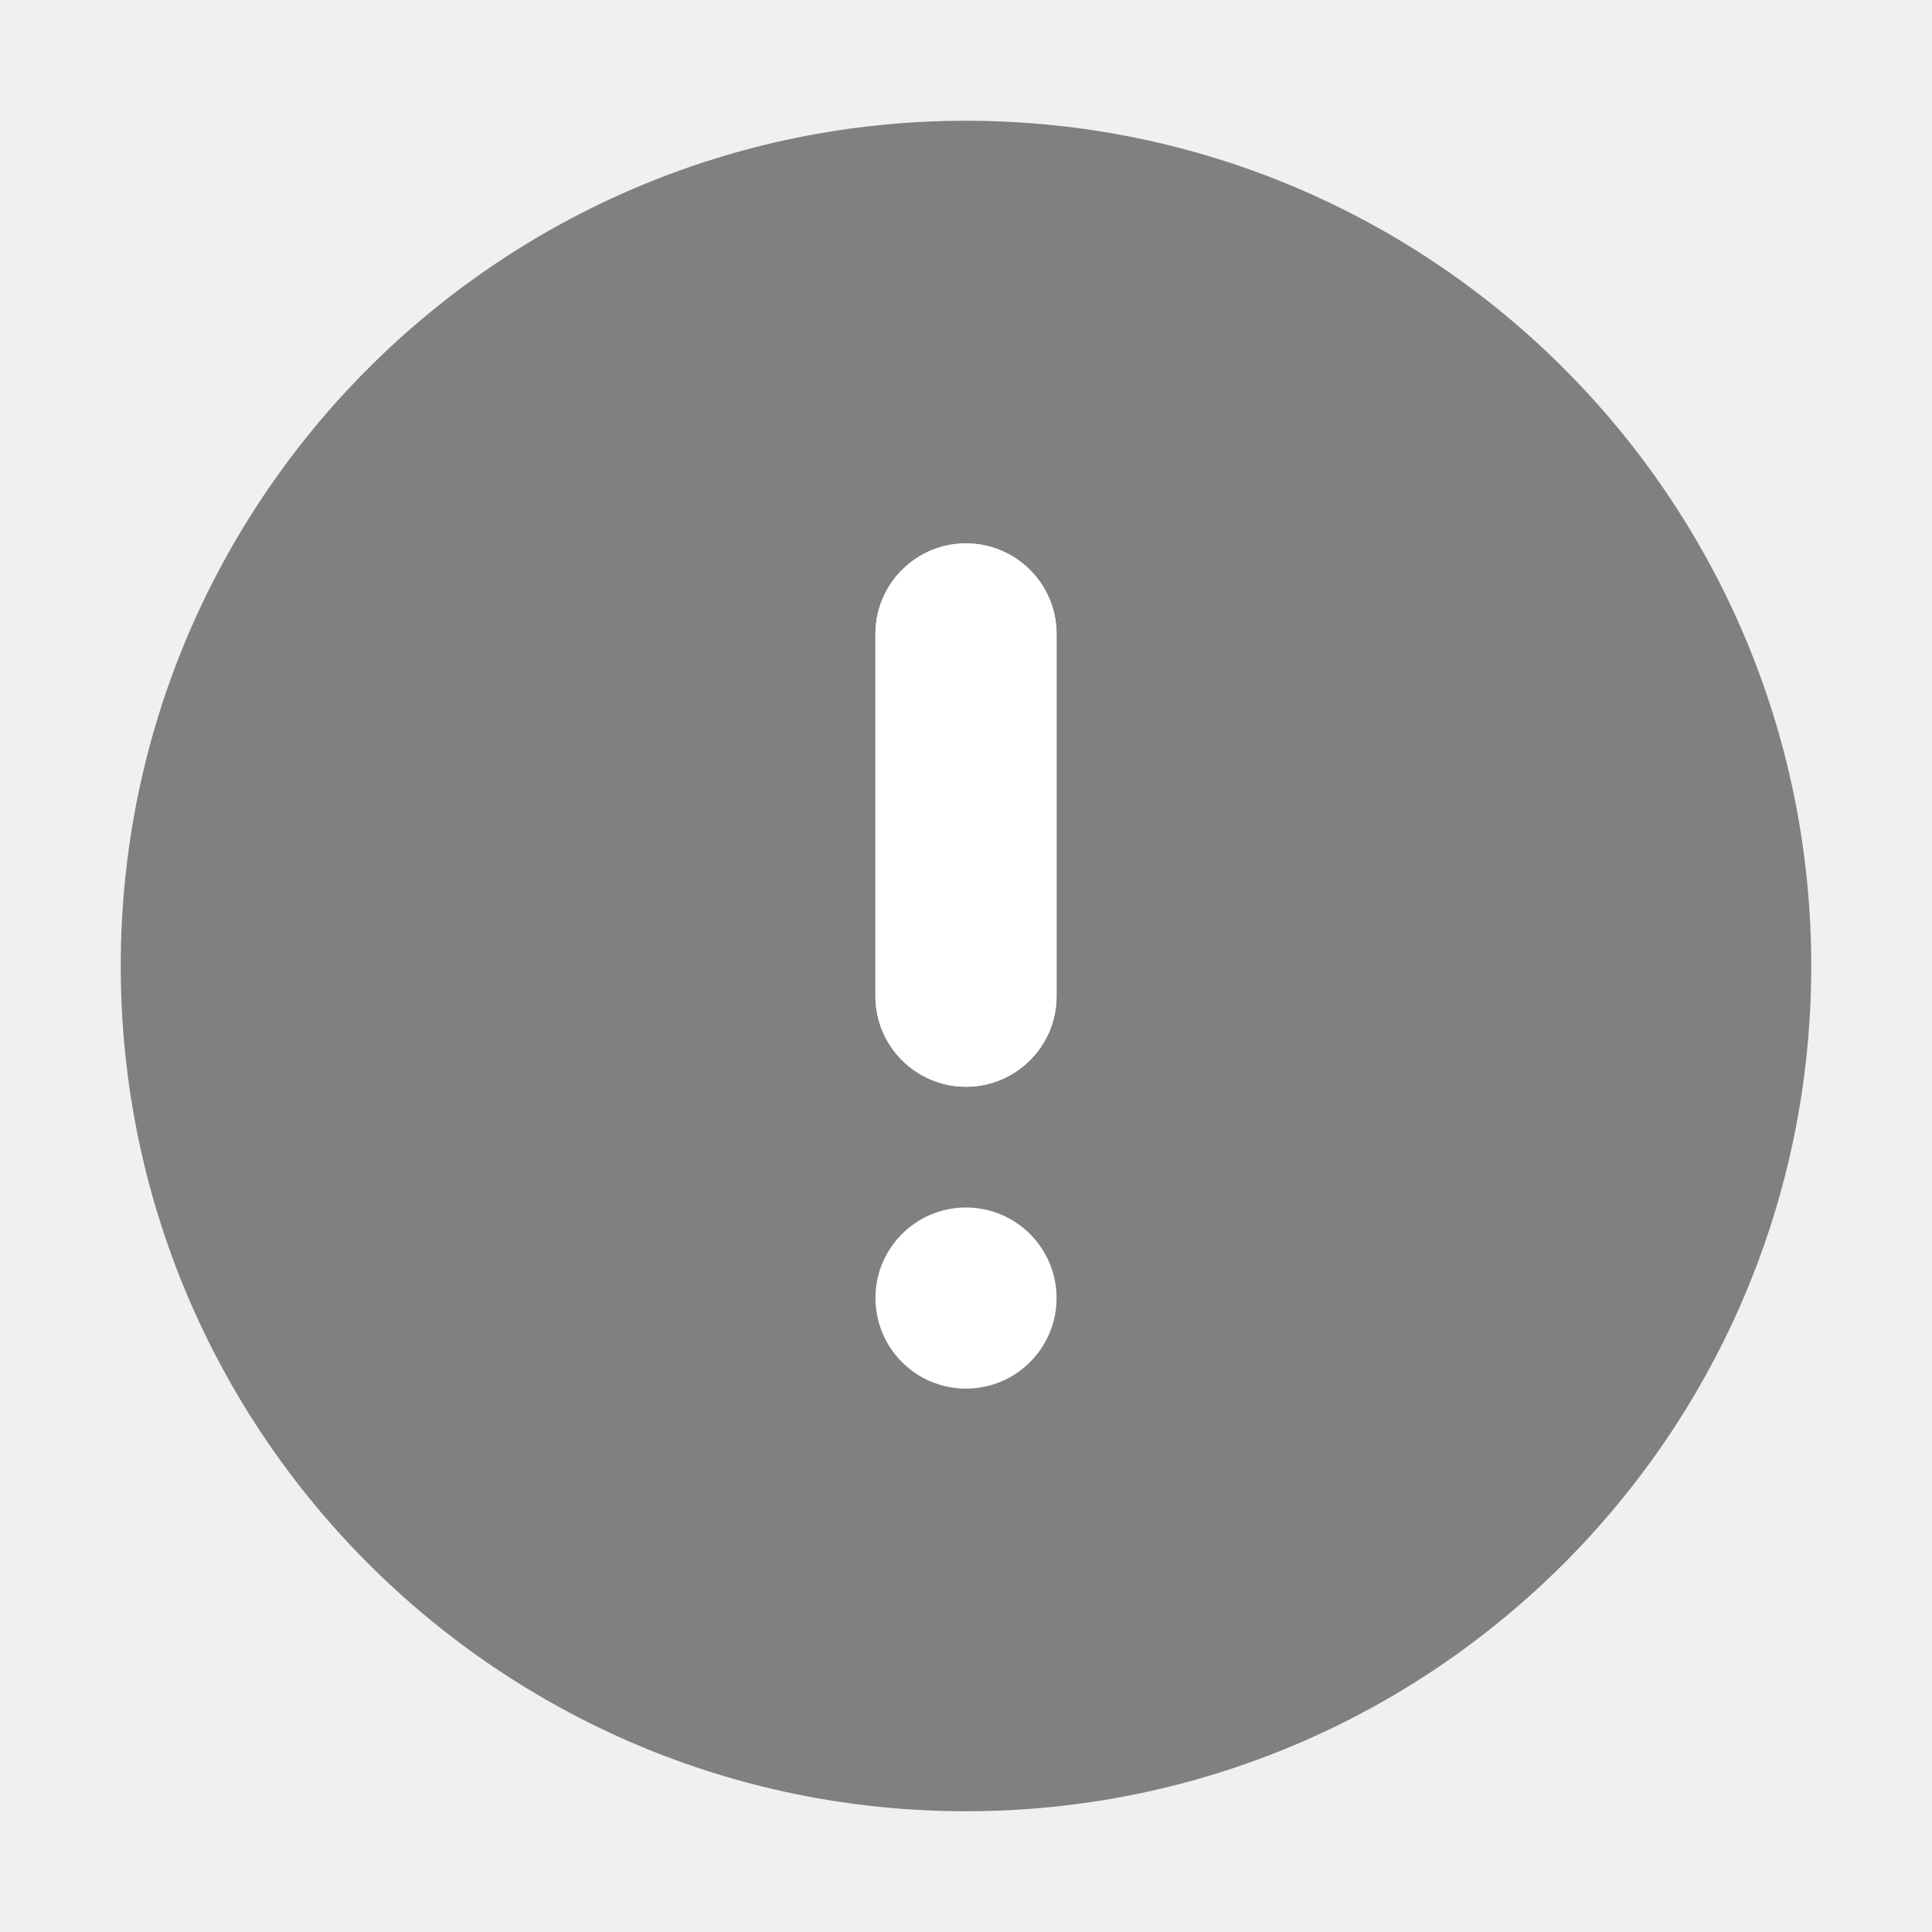
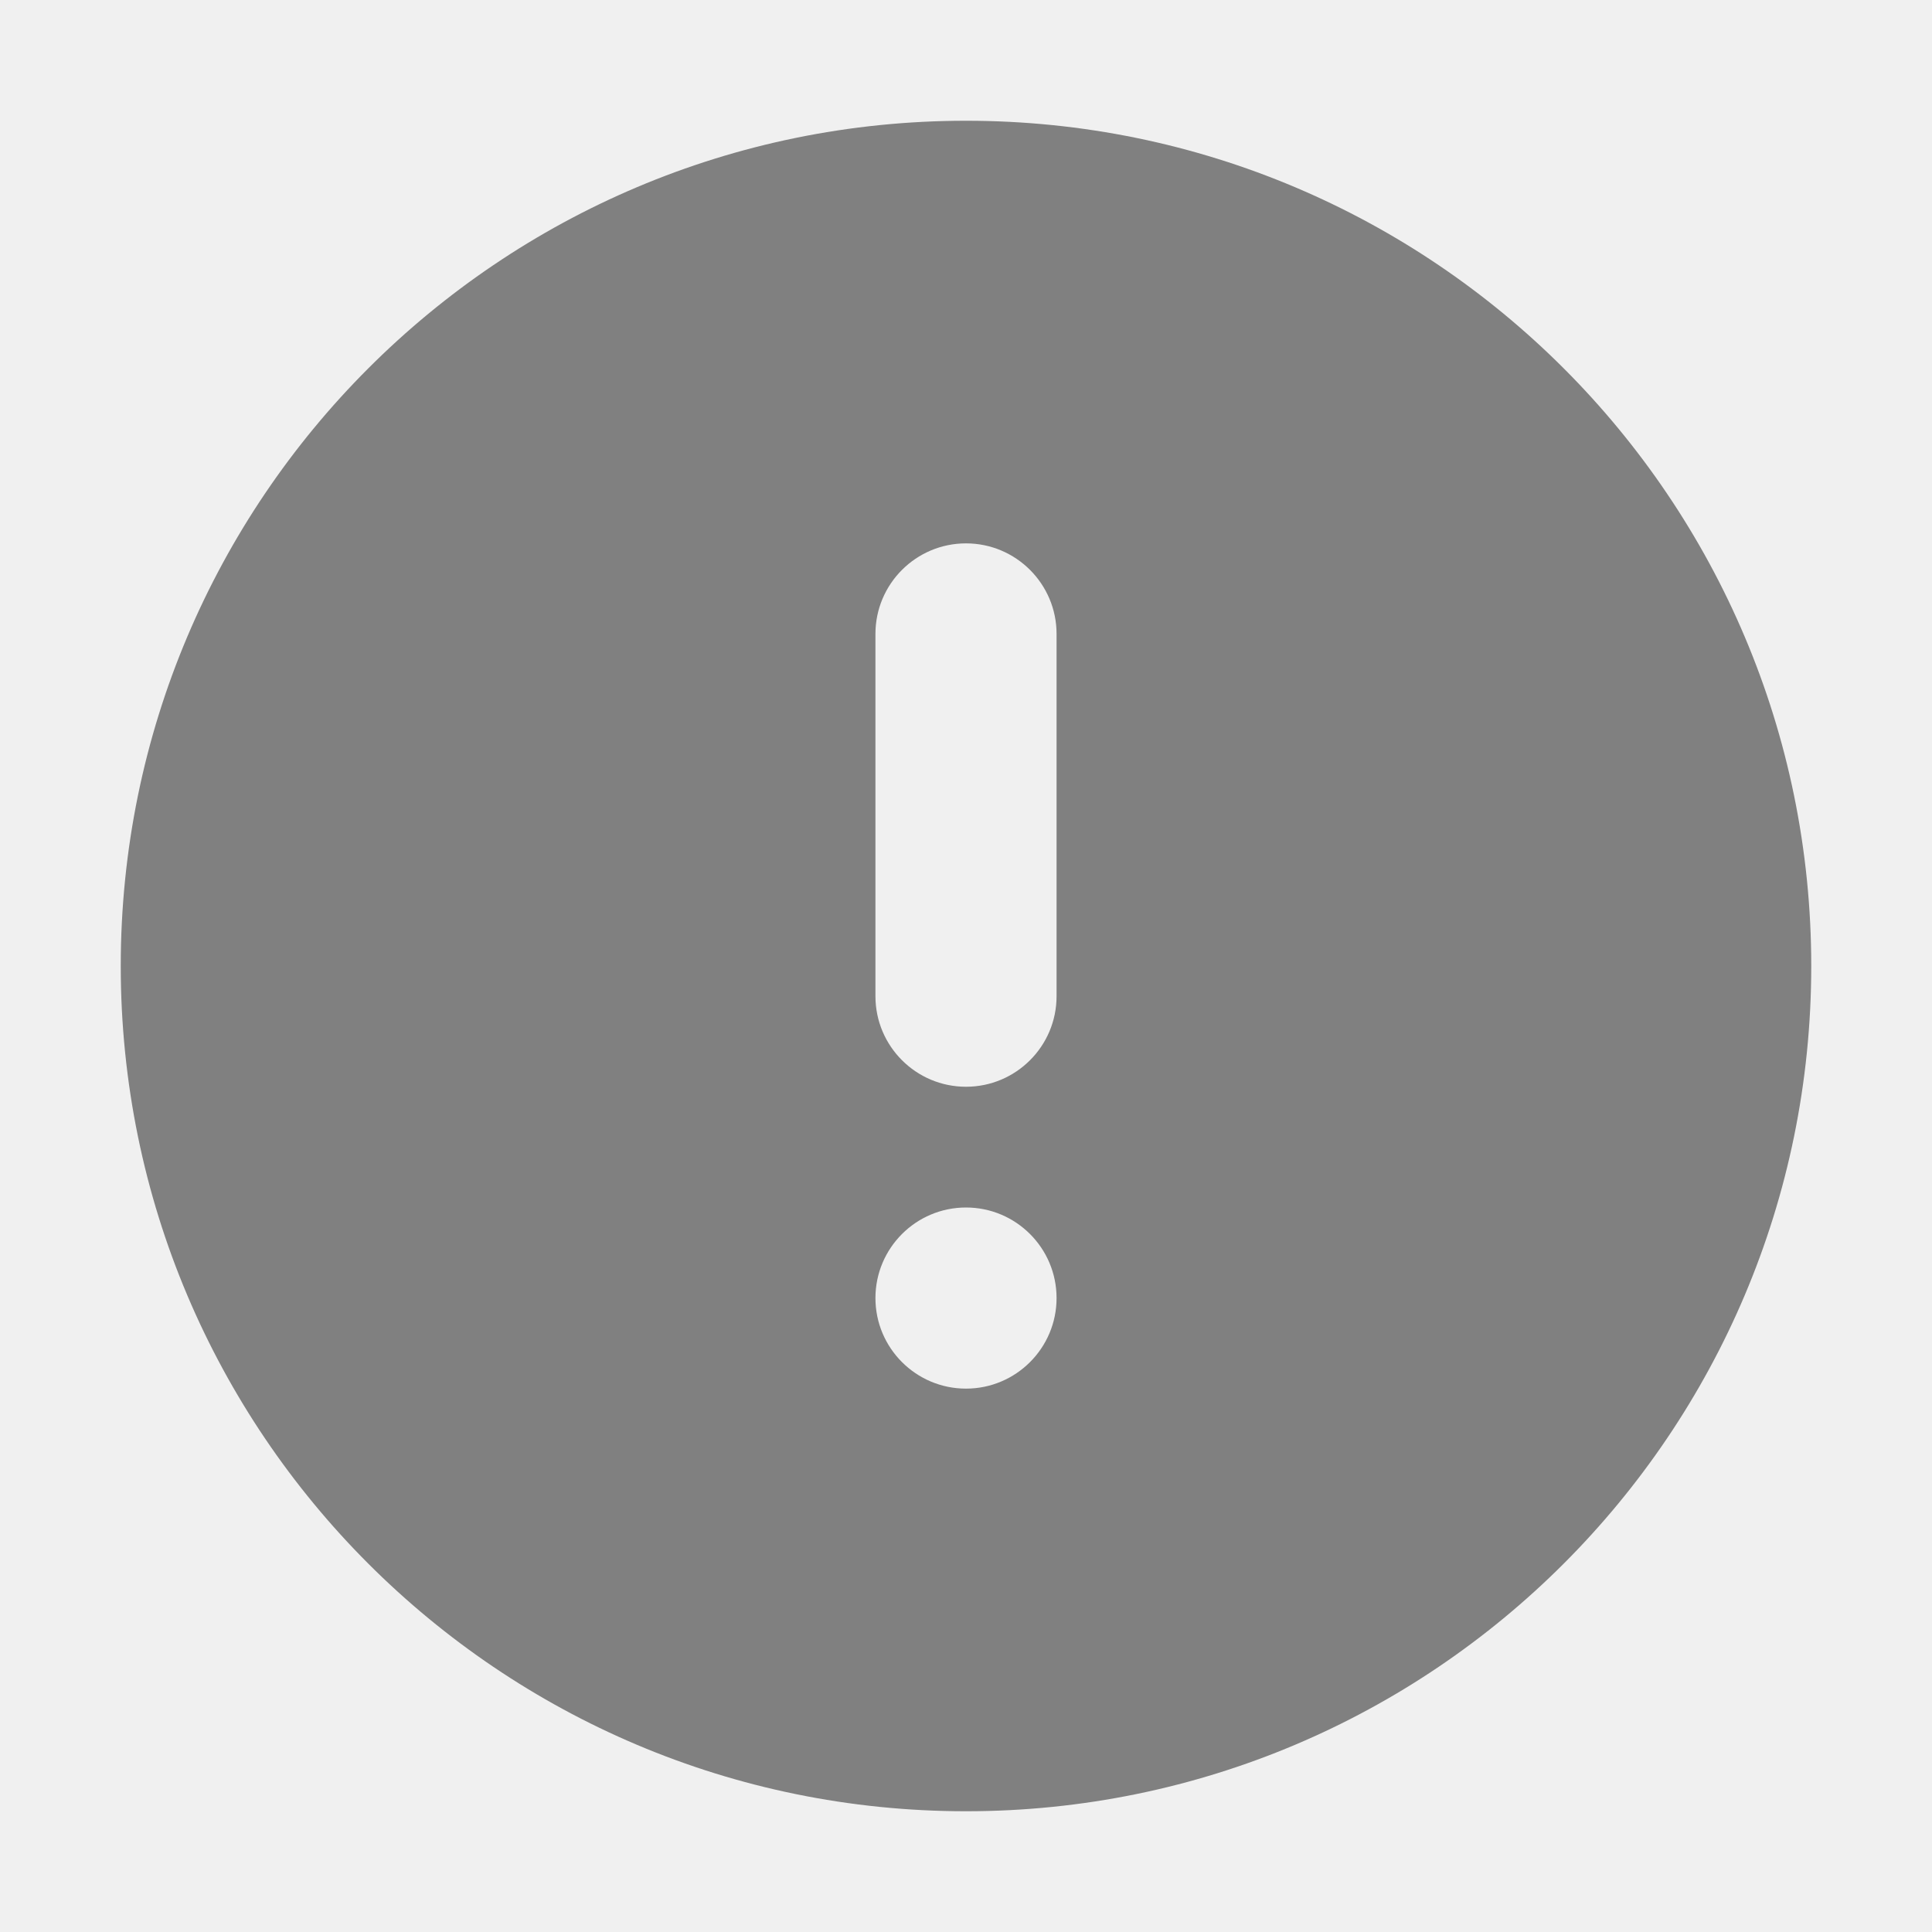
<svg xmlns="http://www.w3.org/2000/svg" width="32" height="32" viewBox="0 0 32 32" fill="none">
-   <path d="M16 2C8.268 2 2 8.268 2 16C2 23.732 8.268 30 16 30C23.732 30 30 23.732 30 16C30 8.268 23.732 2 16 2Z" fill="#808080" />
-   <path d="M14.5 10.5C14.5 9.672 15.172 9 16 9V9C16.828 9 17.5 9.672 17.5 10.5V16.5C17.5 17.328 16.828 18 16 18V18C15.172 18 14.5 17.328 14.5 16.5V10.5Z" fill="white" />
-   <path fill-rule="evenodd" clip-rule="evenodd" d="M16 9C15.172 9 14.5 9.672 14.5 10.5V16.5C14.5 17.328 15.172 18 16 18C16.828 18 17.5 17.328 17.5 16.5V10.5C17.5 9.672 16.828 9 16 9ZM16.5 16.5V10.5C16.5 10.224 16.276 10 16 10C15.724 10 15.5 10.224 15.5 10.5V16.5C15.5 16.776 15.724 17 16 17C16.276 17 16.5 16.776 16.5 16.5Z" fill="white" />
-   <path d="M17.5 21.5C17.5 20.672 16.828 20 16 20C15.172 20 14.5 20.672 14.5 21.5C14.5 22.328 15.172 23 16 23C16.828 23 17.5 22.328 17.5 21.5Z" fill="white" />
+   <path fill-rule="evenodd" clip-rule="evenodd" d="M2 16C2 8.268 8.268 2 16 2C23.732 2 30 8.268 30 16C30 23.732 23.732 30 16 30C8.268 30 2 23.732 2 16ZM14.5 10.5C14.5 9.672 15.172 9 16 9C16.828 9 17.5 9.672 17.5 10.5V16.5C17.5 17.328 16.828 18 16 18C15.172 18 14.5 17.328 14.5 16.5V10.5ZM17.5 21.5C17.5 20.672 16.828 20 16 20C15.172 20 14.5 20.672 14.5 21.5C14.5 22.328 15.172 23 16 23C16.828 23 17.5 22.328 17.5 21.5Z" fill="#808080" />
</svg>
